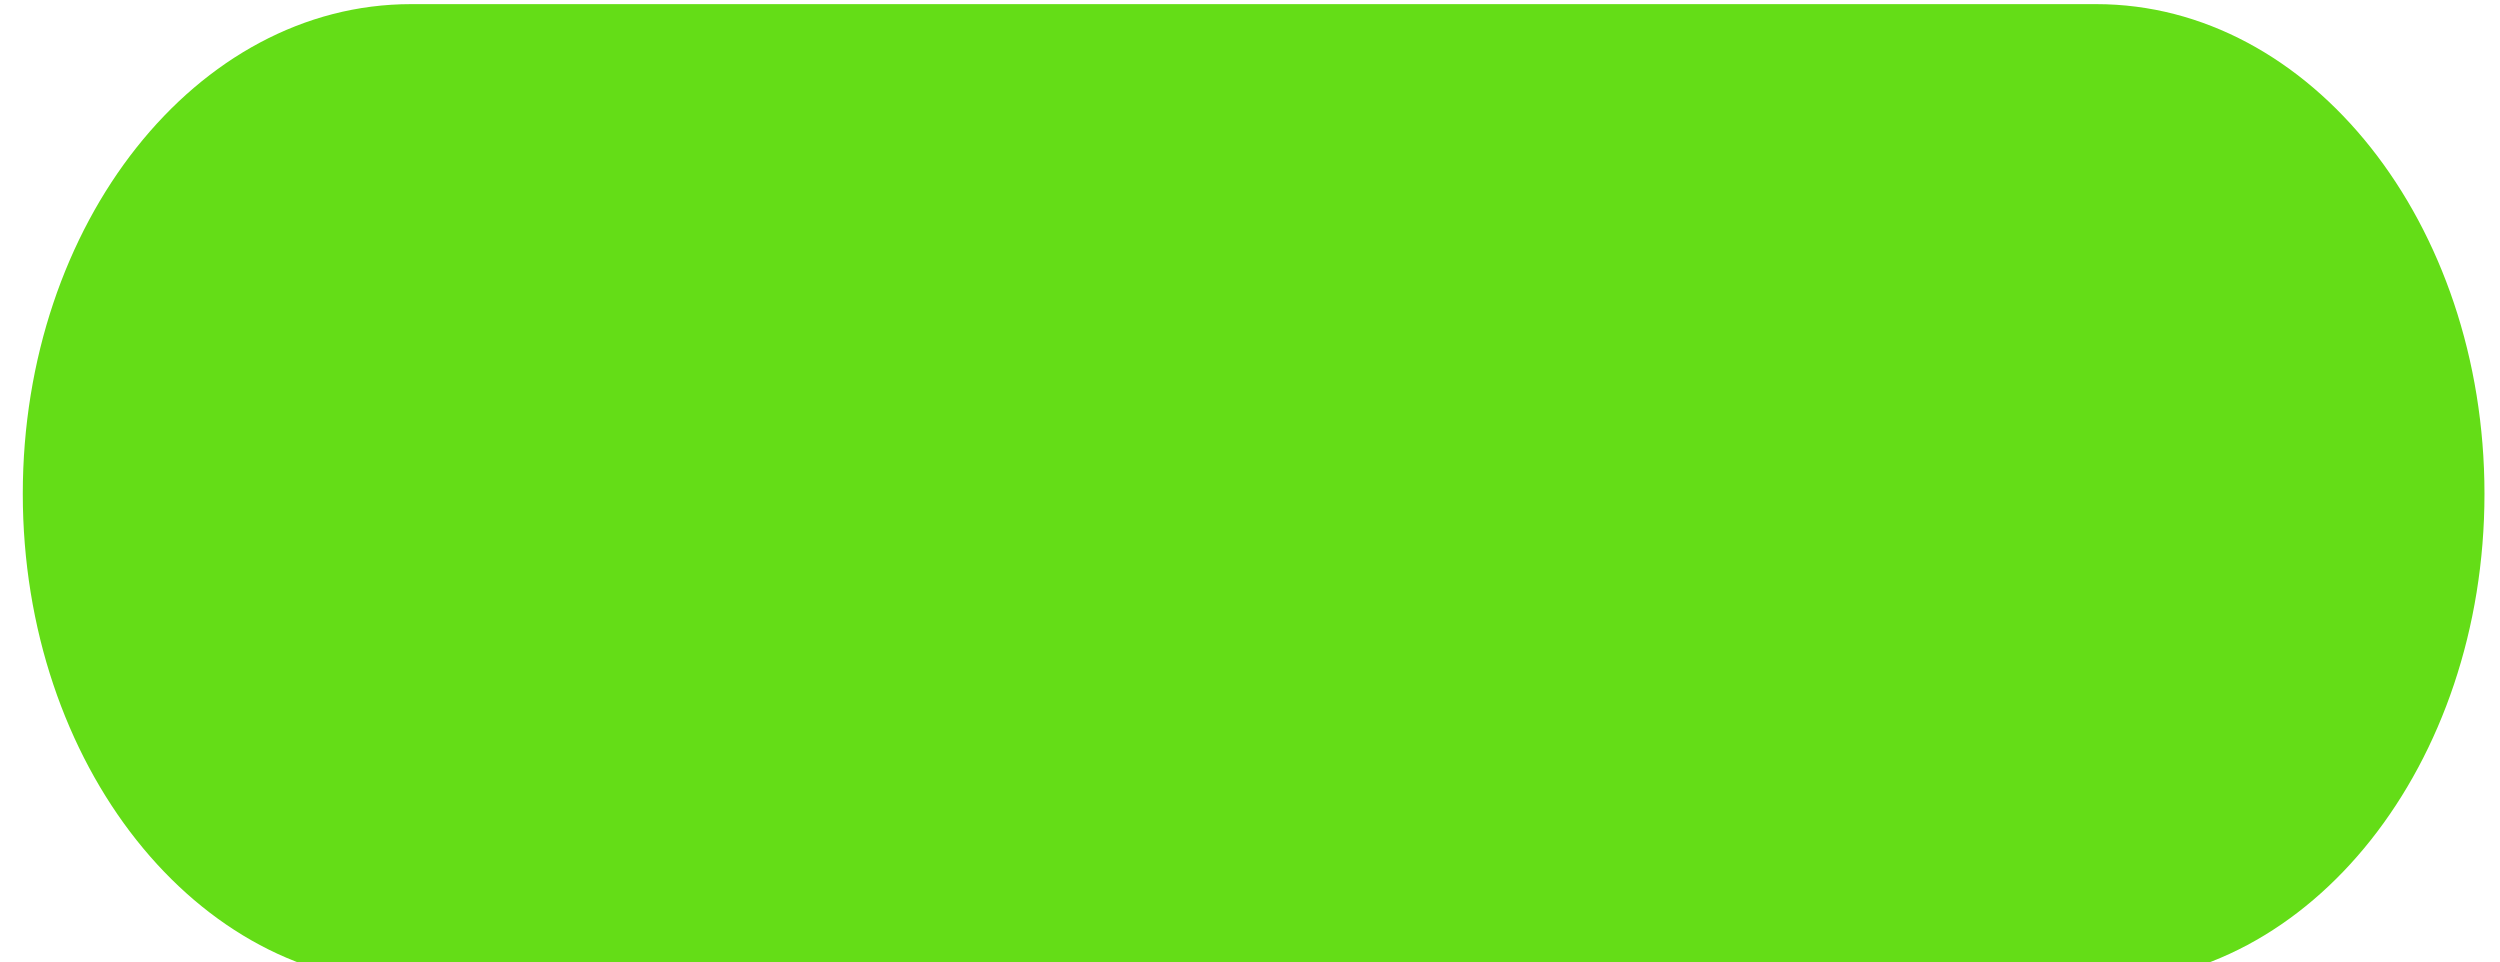
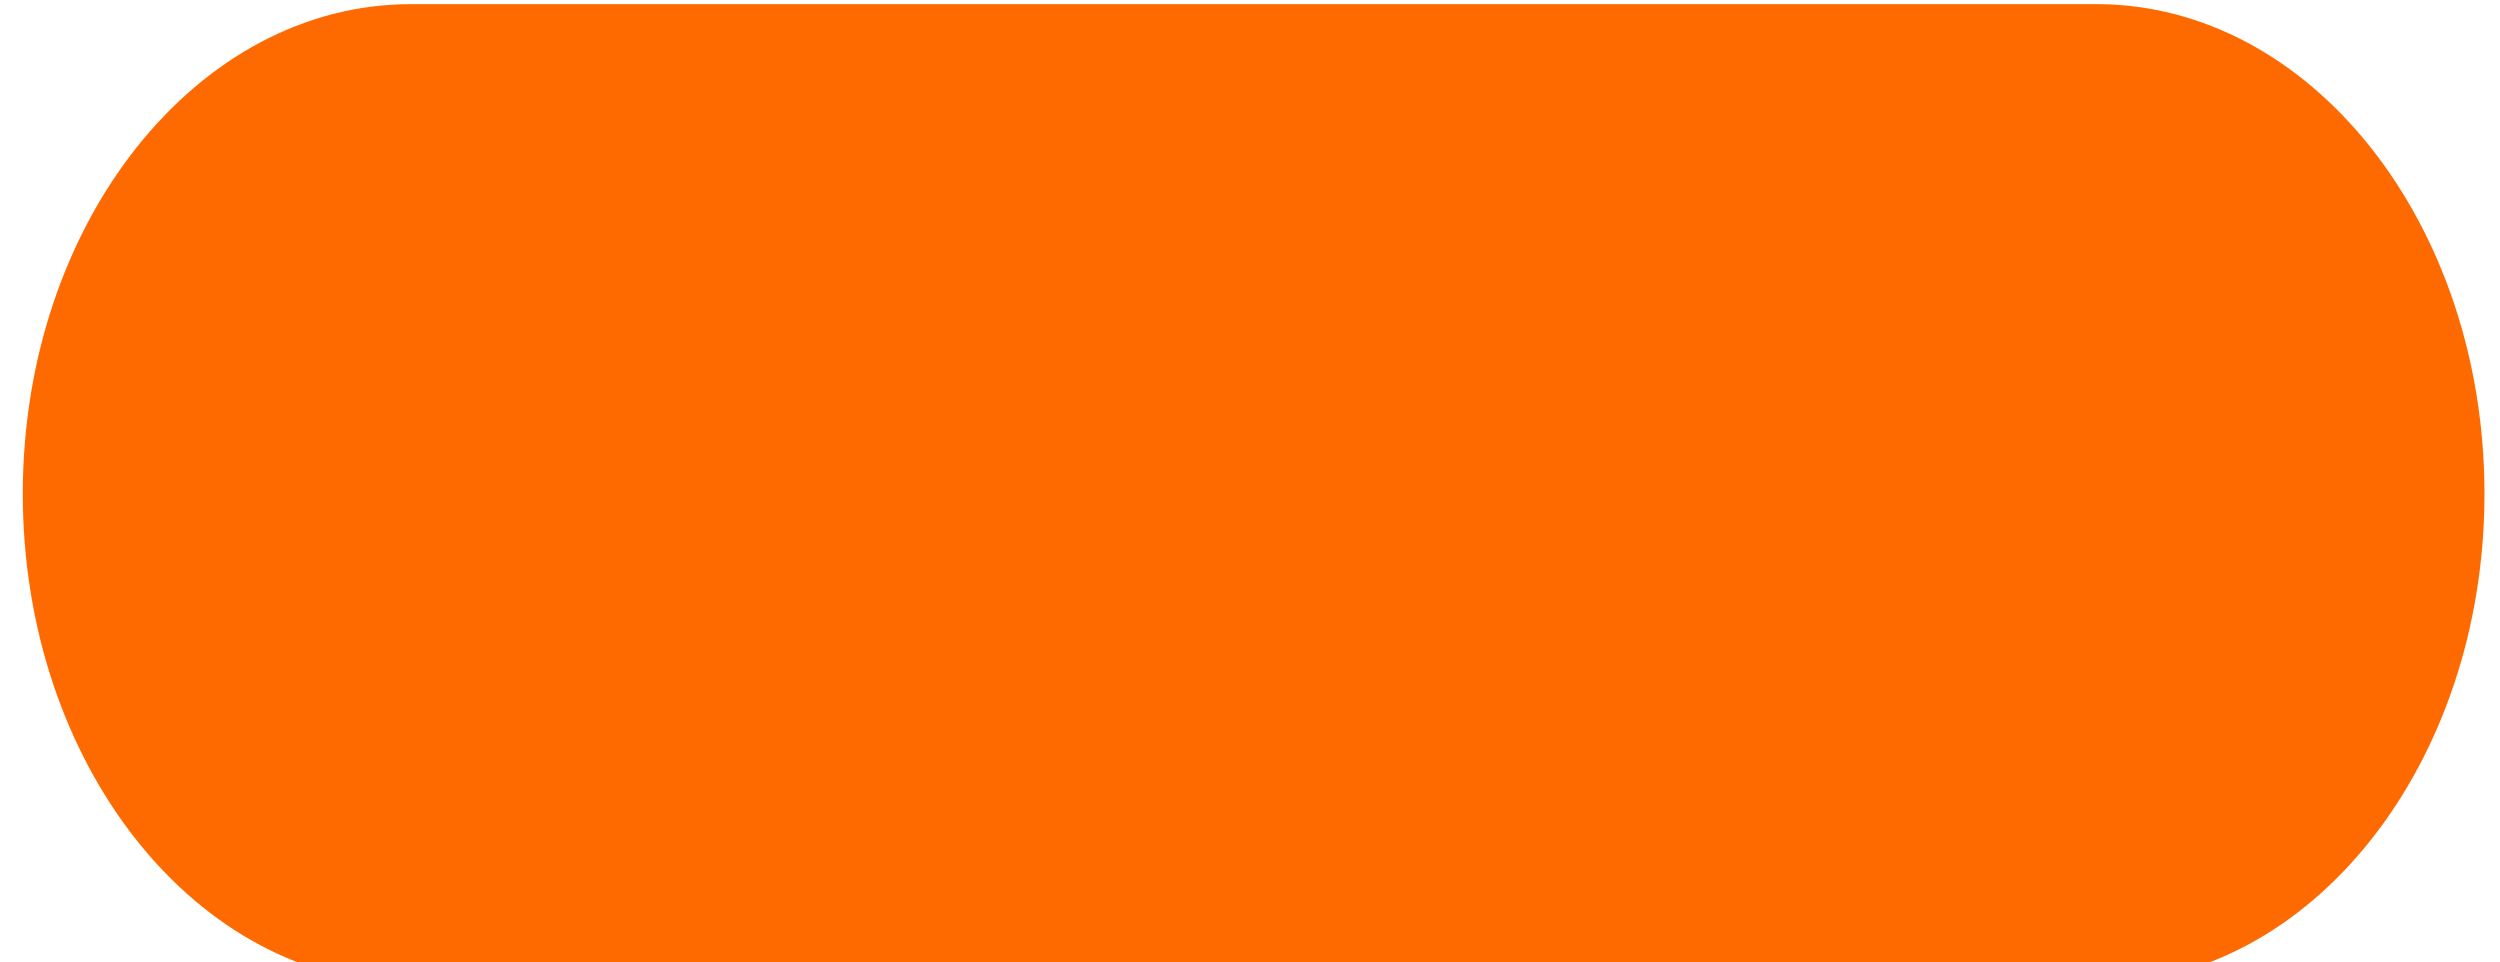
<svg xmlns="http://www.w3.org/2000/svg" xmlns:xlink="http://www.w3.org/1999/xlink" width="52" height="20" id="svg7539" version="1.1">
  <defs id="defs7541">
    <marker orient="auto" refY="0" refX="0" id="Arrow1Lend" style="overflow:visible">
      <path id="path3813" d="M 0,0 5,-5 -12.5,0 5,5 0,0 Z" style="fill-rule:evenodd;stroke:#000000;stroke-width:1pt" transform="matrix(-0.8,0,0,-0.8,-10,0)" />
    </marker>
    <marker orient="auto" refY="0" refX="0" id="Arrow1Lstart" style="overflow:visible">
      <path id="path3810" d="M 0,0 5,-5 -12.5,0 5,5 0,0 Z" style="fill-rule:evenodd;stroke:#000000;stroke-width:1pt" transform="matrix(0.8,0,0,0.8,10,0)" />
    </marker>
    <linearGradient id="linearGradient3837">
      <stop style="stop-color:#000000;stop-opacity:0.447;" offset="0" id="stop3839" />
      <stop id="stop3841" offset="0.476" style="stop-color:#000000;stop-opacity:0.275;" />
      <stop style="stop-color:#000000;stop-opacity:0.255;" offset="0.974" id="stop3843" />
      <stop style="stop-color:#000000;stop-opacity:0.188;" offset="1" id="stop3845" />
    </linearGradient>
    <linearGradient id="linearGradient3819">
      <stop style="stop-color:#000000;stop-opacity:0.447;" offset="0" id="stop3821" />
      <stop id="stop3823" offset="0.048" style="stop-color:#000000;stop-opacity:1" />
      <stop style="stop-color:#000000;stop-opacity:0.255;" offset="0.974" id="stop3825" />
      <stop style="stop-color:#000000;stop-opacity:0.188;" offset="1" id="stop3827" />
    </linearGradient>
    <linearGradient xlink:href="#linearGradient4929-9-0-03-2-2-2-3-9-7-3-7-7-2-6-3-4-7-3-3" id="linearGradient7362" gradientUnits="userSpaceOnUse" gradientTransform="matrix(0.7662338,0,0,1.095238,-297.6493,-420.3883)" x1="617.509" y1="446.545" x2="617.509" y2="457.801" />
    <linearGradient id="linearGradient4929-9-0-03-2-2-2-3-9-7-3-7-7-2-6-3-4-7-3-3">
      <stop id="stop4931-7-3-3-9-6-4-6-1-9-5-2-4-0-3-4-8-9-6-8" style="stop-color:#ffffff;stop-opacity:1" offset="0" />
      <stop id="stop4933-0-1-2-7-9-6-0-7-8-0-4-1-4-6-6-1-0-2-4" style="stop-color:#ffffff;stop-opacity:0" offset="1" />
    </linearGradient>
    <linearGradient xlink:href="#linearGradient4695-1-4-3-5-0-6" id="linearGradient7365" gradientUnits="userSpaceOnUse" gradientTransform="matrix(0.2422908,0,0,0.9047619,83.97378,-280.6678)" x1="292.857" y1="211.076" x2="292.857" y2="233.827" />
    <linearGradient id="linearGradient4695-1-4-3-5-0-6">
      <stop id="stop4697-9-9-7-0-1-5" style="stop-color:#000000;stop-opacity:0.33;" offset="0" />
      <stop id="stop4699-5-8-9-0-4-0" style="stop-color:#000000;stop-opacity:0" offset="1" />
    </linearGradient>
    <linearGradient id="linearGradient4751-5-4-1-2-9-1-2-3-365-589-154-4-7-64-3-8-6-5-3">
      <stop id="stop9737-3-0-8-1-8-3-3-0" style="stop-color:#ffffff;stop-opacity:1" offset="0" />
      <stop id="stop9739-4-8-0-7-48-9-7-7" style="stop-color:#ebebeb;stop-opacity:1" offset="1" />
    </linearGradient>
    <linearGradient y2="266.218" x2="257.578" y1="289.329" x1="257.578" gradientTransform="matrix(2.065481,0,0,1.038461,-6.556808,-369.6725)" gradientUnits="userSpaceOnUse" id="linearGradient7810" xlink:href="#linearGradient4751-5-4-1-2-9-1-2-3-365-589-154-4-7-64-3-8-6-5-3" />
    <linearGradient gradientTransform="matrix(0.4117647,0,0,0.4117647,-2.17647,-3)" gradientUnits="userSpaceOnUse" xlink:href="#linearGradient4215-8-4-7-28" id="linearGradient6387" y2="8.093" x2="38.977" y1="59.968" x1="38.977" />
    <linearGradient gradientTransform="matrix(0.5135135,0,0,0.5135135,-25.83613,-2.02128)" gradientUnits="userSpaceOnUse" xlink:href="#linearGradient4011-9-9-70-6-4" id="linearGradient6377" y2="44.341" x2="71.204" y1="6.238" x1="71.204" />
    <linearGradient id="linearGradient4215-8-4-7-28">
      <stop offset="0" style="stop-color:#bdbdbd;stop-opacity:1;" id="stop4217-1-2-7-5" />
      <stop offset="1" style="stop-color:#bdbdbd;stop-opacity:1;" id="stop4219-3-4-5-0" />
    </linearGradient>
    <linearGradient id="linearGradient4011-9-9-70-6-4">
      <stop offset="0" style="stop-color:#ffffff;stop-opacity:1" id="stop4013-5-4-3-4-3" />
      <stop offset="0.508" style="stop-color:#ffffff;stop-opacity:0.235" id="stop4015-1-5-70-6-7" />
      <stop offset="0.835" style="stop-color:#ffffff;stop-opacity:0.157" id="stop4017-7-0-13-7-0" />
      <stop offset="1" style="stop-color:#ffffff;stop-opacity:0.392" id="stop4019-1-12-7-5-0" />
    </linearGradient>
    <linearGradient xlink:href="#linearGradient27416-1" id="linearGradient3012" gradientUnits="userSpaceOnUse" gradientTransform="matrix(2.785809,0,0,0.9719081,-1785.294,-614.8992)" x1="731.057" y1="654.815" x2="731.057" y2="619.307" />
    <linearGradient id="linearGradient27416-1">
      <stop id="stop27420-2" style="stop-color:#55c1ec;stop-opacity:1" offset="0" />
      <stop id="stop27422-3" style="stop-color:#3689e6;stop-opacity:1" offset="1" />
    </linearGradient>
    <linearGradient y2="619.307" x2="731.057" y1="654.815" x1="731.057" gradientTransform="matrix(2.785809,0,0,0.9719081,-1900.78,-706.9847)" gradientUnits="userSpaceOnUse" id="linearGradient6179" xlink:href="#linearGradient27416-1" />
    <linearGradient id="linearGradient27416-1-7">
      <stop id="stop27420-2-2" style="stop-color:#55c1ec;stop-opacity:1" offset="0" />
      <stop id="stop27422-3-0" style="stop-color:#3689e6;stop-opacity:1" offset="1" />
    </linearGradient>
    <linearGradient y2="619.307" x2="731.057" y1="654.815" x1="731.057" gradientTransform="matrix(2.785809,0,0,0.9719081,-1783.794,-616.399)" gradientUnits="userSpaceOnUse" id="linearGradient3063" xlink:href="#linearGradient27416-1-7" />
    <linearGradient xlink:href="#linearGradient3768" id="linearGradient3818" gradientUnits="userSpaceOnUse" x1="8" y1="1" x2="8" y2="14" gradientTransform="matrix(0.8666702,0,0,0.9285741,1.066641,1037.397)" />
    <linearGradient id="linearGradient3768">
      <stop id="stop3770" offset="0" style="stop-color:#000000;stop-opacity:0.447;" />
      <stop style="stop-color:#000000;stop-opacity:0.275;" offset="0.078" id="stop3778" />
      <stop id="stop3774" offset="0.974" style="stop-color:#000000;stop-opacity:0.255;" />
      <stop id="stop3776" offset="1" style="stop-color:#000000;stop-opacity:0.188;" />
    </linearGradient>
    <linearGradient y2="14" x2="8" y1="1" x1="8" gradientTransform="matrix(0.8666702,0,0,0.9285741,95.06665,-87.96501)" gradientUnits="userSpaceOnUse" id="linearGradient3021" xlink:href="#linearGradient3768" />
    <linearGradient xlink:href="#linearGradient4215-8-4-7-28" id="linearGradient3816" x1="142" y1="-90" x2="142" y2="-69" gradientUnits="userSpaceOnUse" gradientTransform="matrix(1.003107,0,0,0.6750992,-0.4535751,-26.49162)" />
    <linearGradient xlink:href="#linearGradient4695-1-4-3-5-0-6" id="linearGradient3897" gradientUnits="userSpaceOnUse" gradientTransform="matrix(0.2422908,0,0,0.9047619,82.47354,-289.1678)" x1="292.857" y1="211.076" x2="292.857" y2="233.827" />
  </defs>
  <g id="layer1" transform="translate(-116,88)">
-     <rect ry="10.186" rx="8.075" y="-87.914" x="-167.677" height="20.371" width="51.203" id="rect3137" style="opacity:1;fill:#64dd17;fill-opacity:1;stroke-width:0;stroke-miterlimit:4;stroke-dasharray:none" transform="scale(-1,1)" />
+     <rect ry="10.186" rx="8.075" y="-87.914" x="-167.677" height="20.371" width="51.203" id="rect3137" style="opacity:1;fill:#ff6a00;fill-opacity:1;stroke-width:0;stroke-miterlimit:4;stroke-dasharray:none" transform="scale(-1,1)" />
  </g>
</svg>
